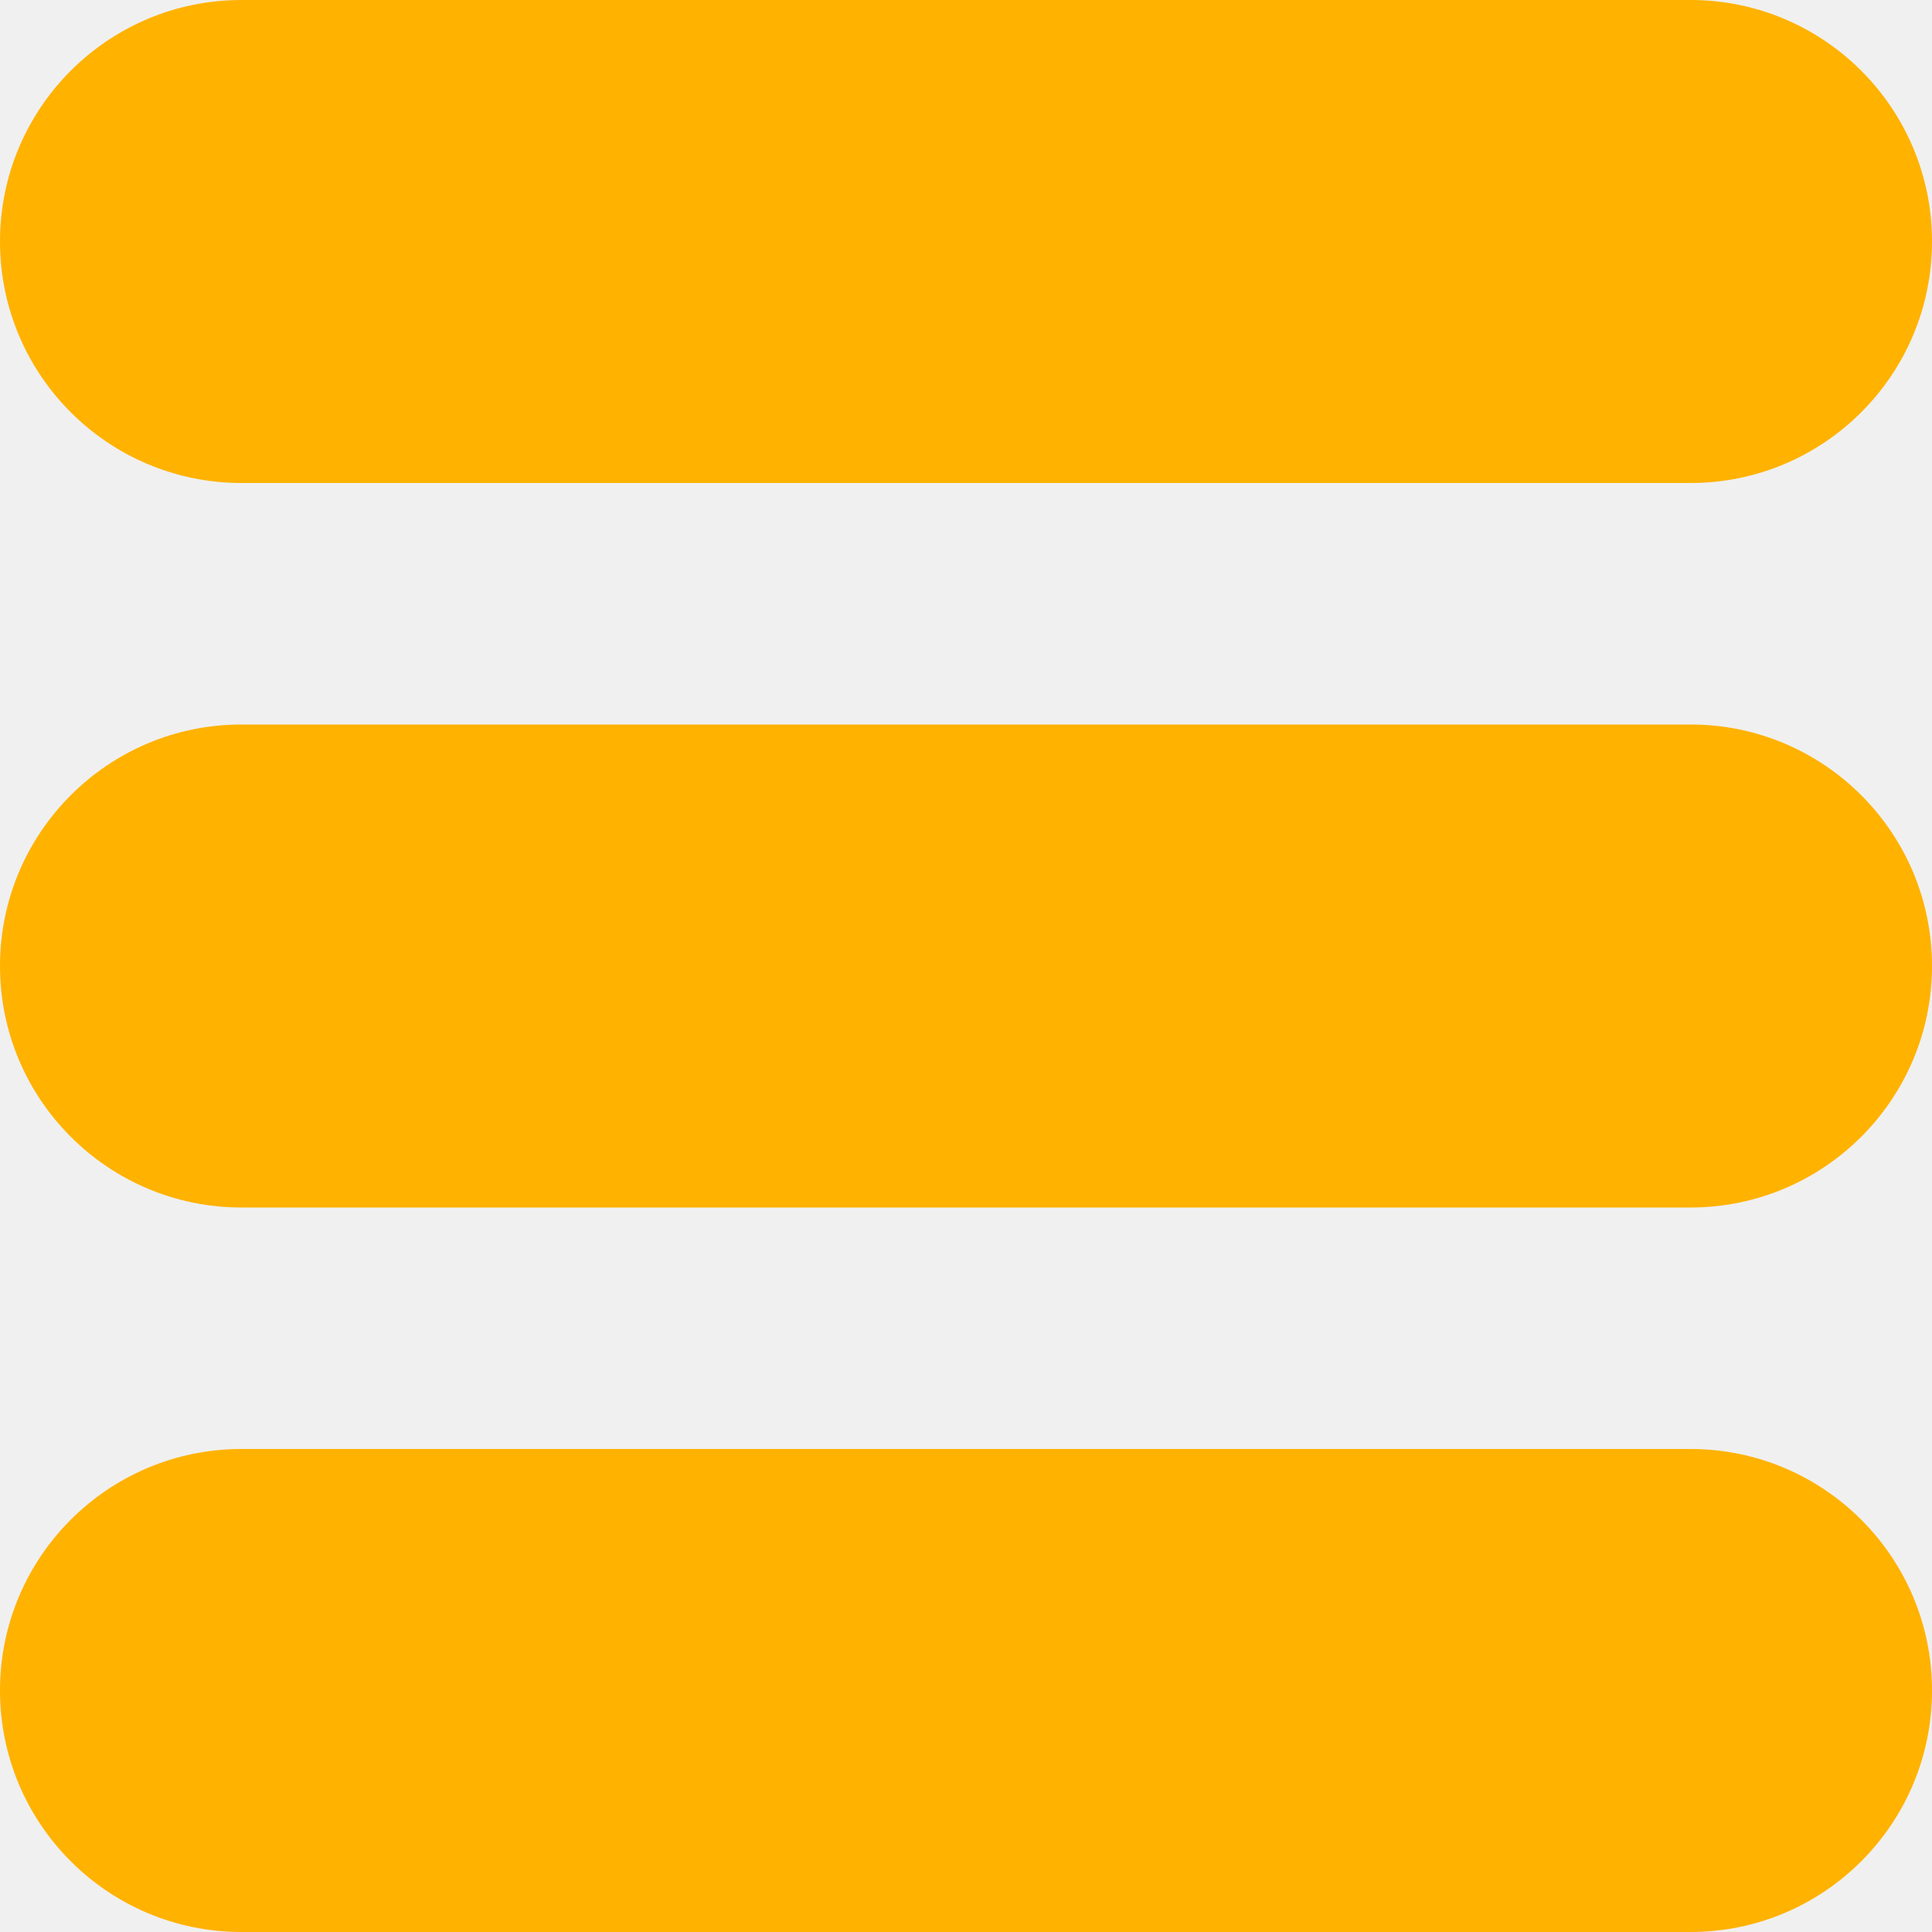
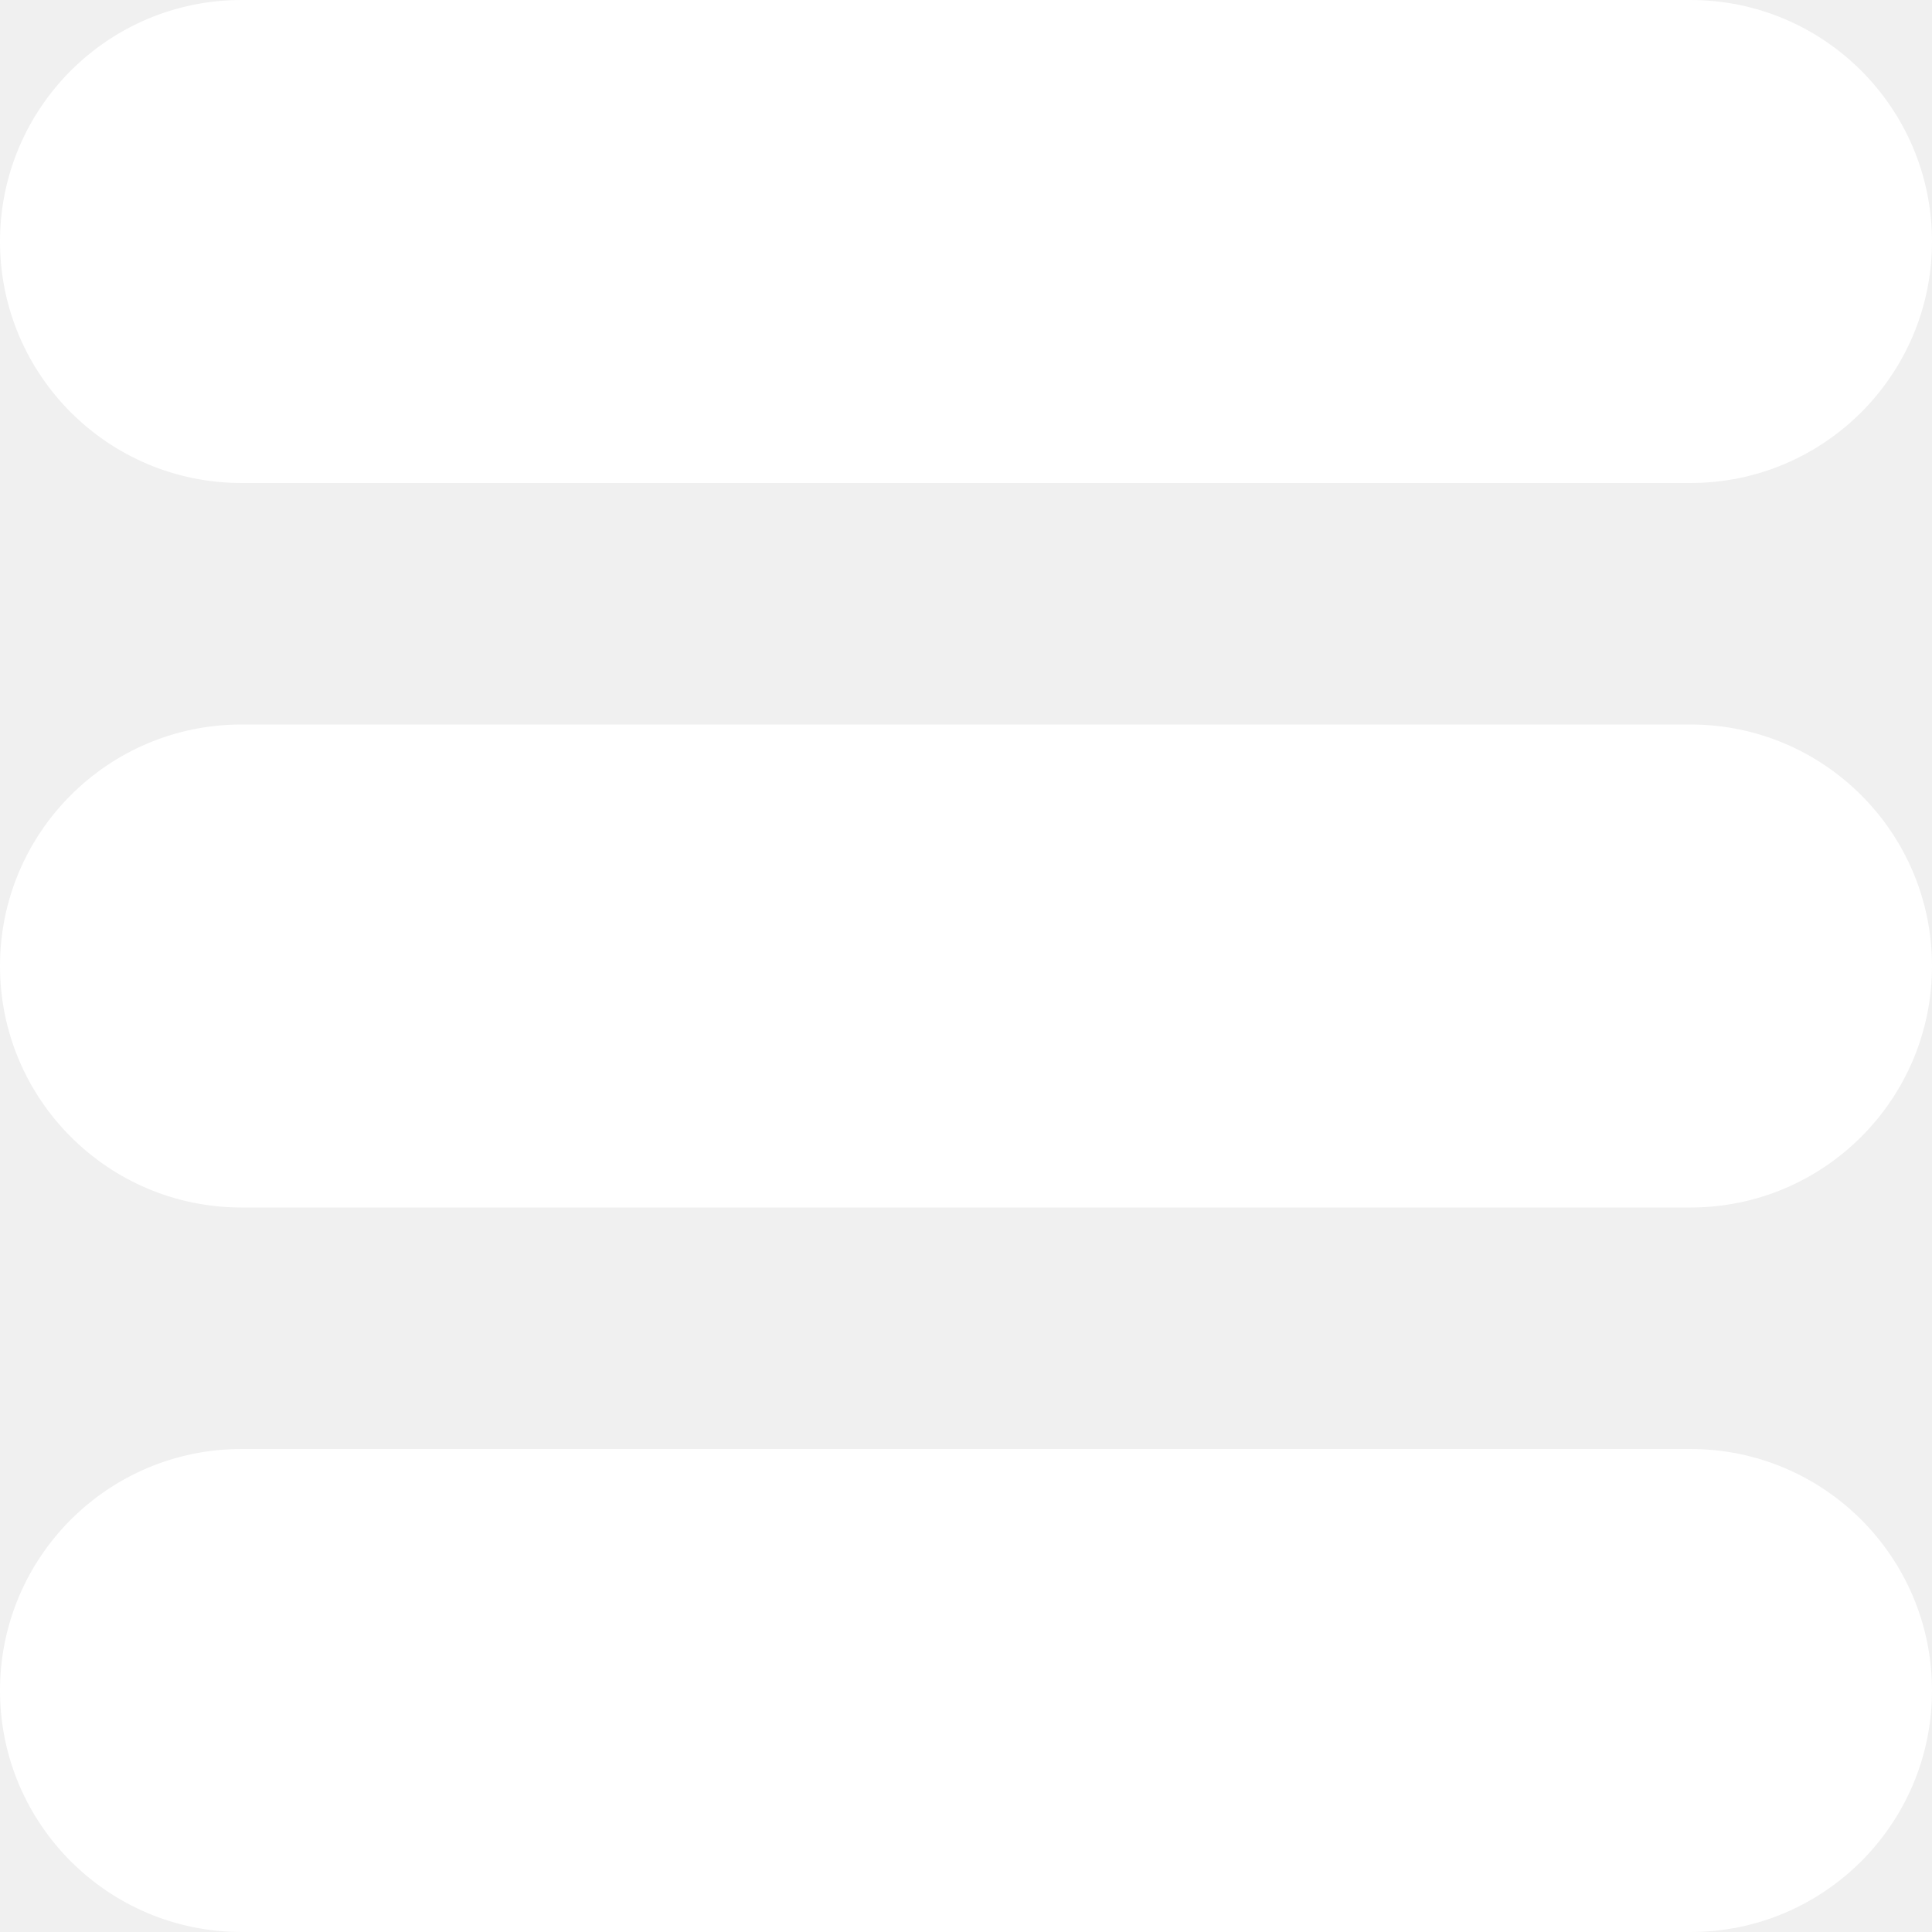
<svg xmlns="http://www.w3.org/2000/svg" width="40" height="40">
  <g>
-     <rect fill="#ffb200" height="10" rx="5" ry="5" stroke-width="0" width="40" x="0" y="0" />
-     <rect fill="#ffb200" height="10" rx="5" ry="5" stroke-width="0" width="40" x="0" y="30" />
-     <rect fill="#ffb200" height="10" rx="5" ry="5" stroke-width="0" width="40" x="0" y="15" />
+     <rect fill="white" height="10" rx="5" ry="5" stroke-width="0" width="40" x="0" y="0" />
+     <rect fill="white" height="10" rx="5" ry="5" stroke-width="0" width="40" x="0" y="30" />
+     <rect fill="white" height="10" rx="5" ry="5" stroke-width="0" width="40" x="0" y="15" />
  </g>
</svg>
